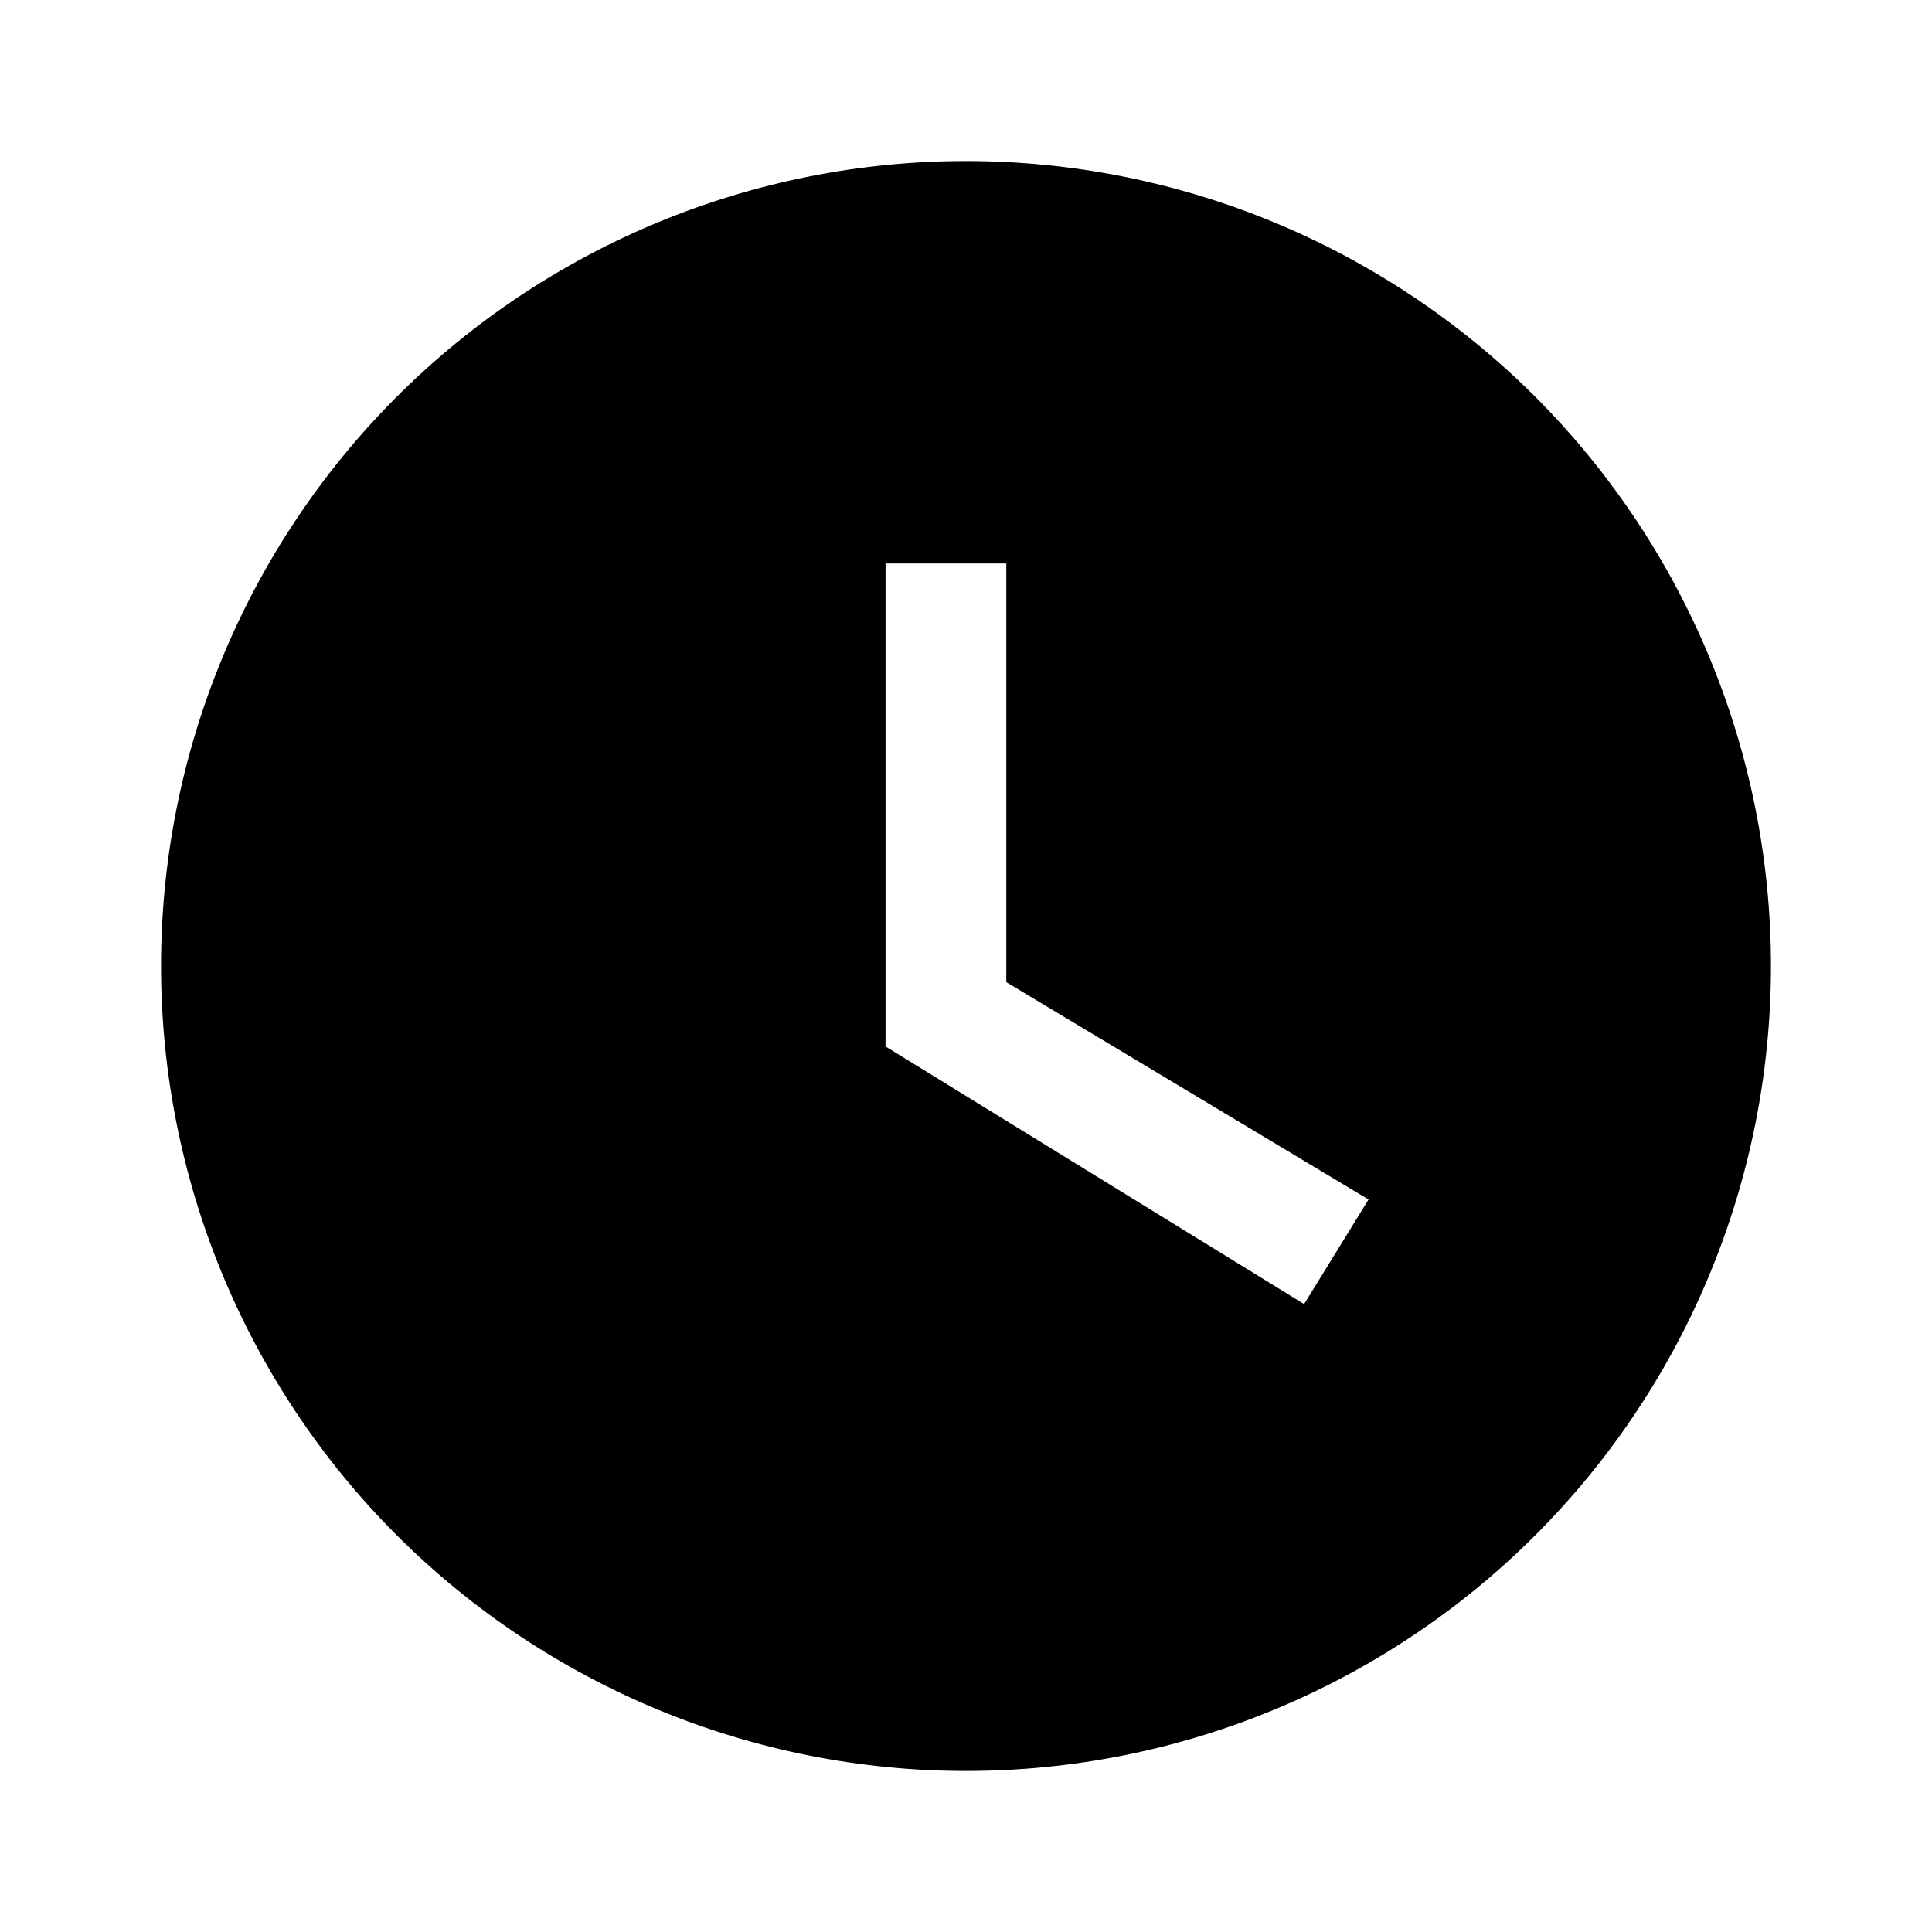
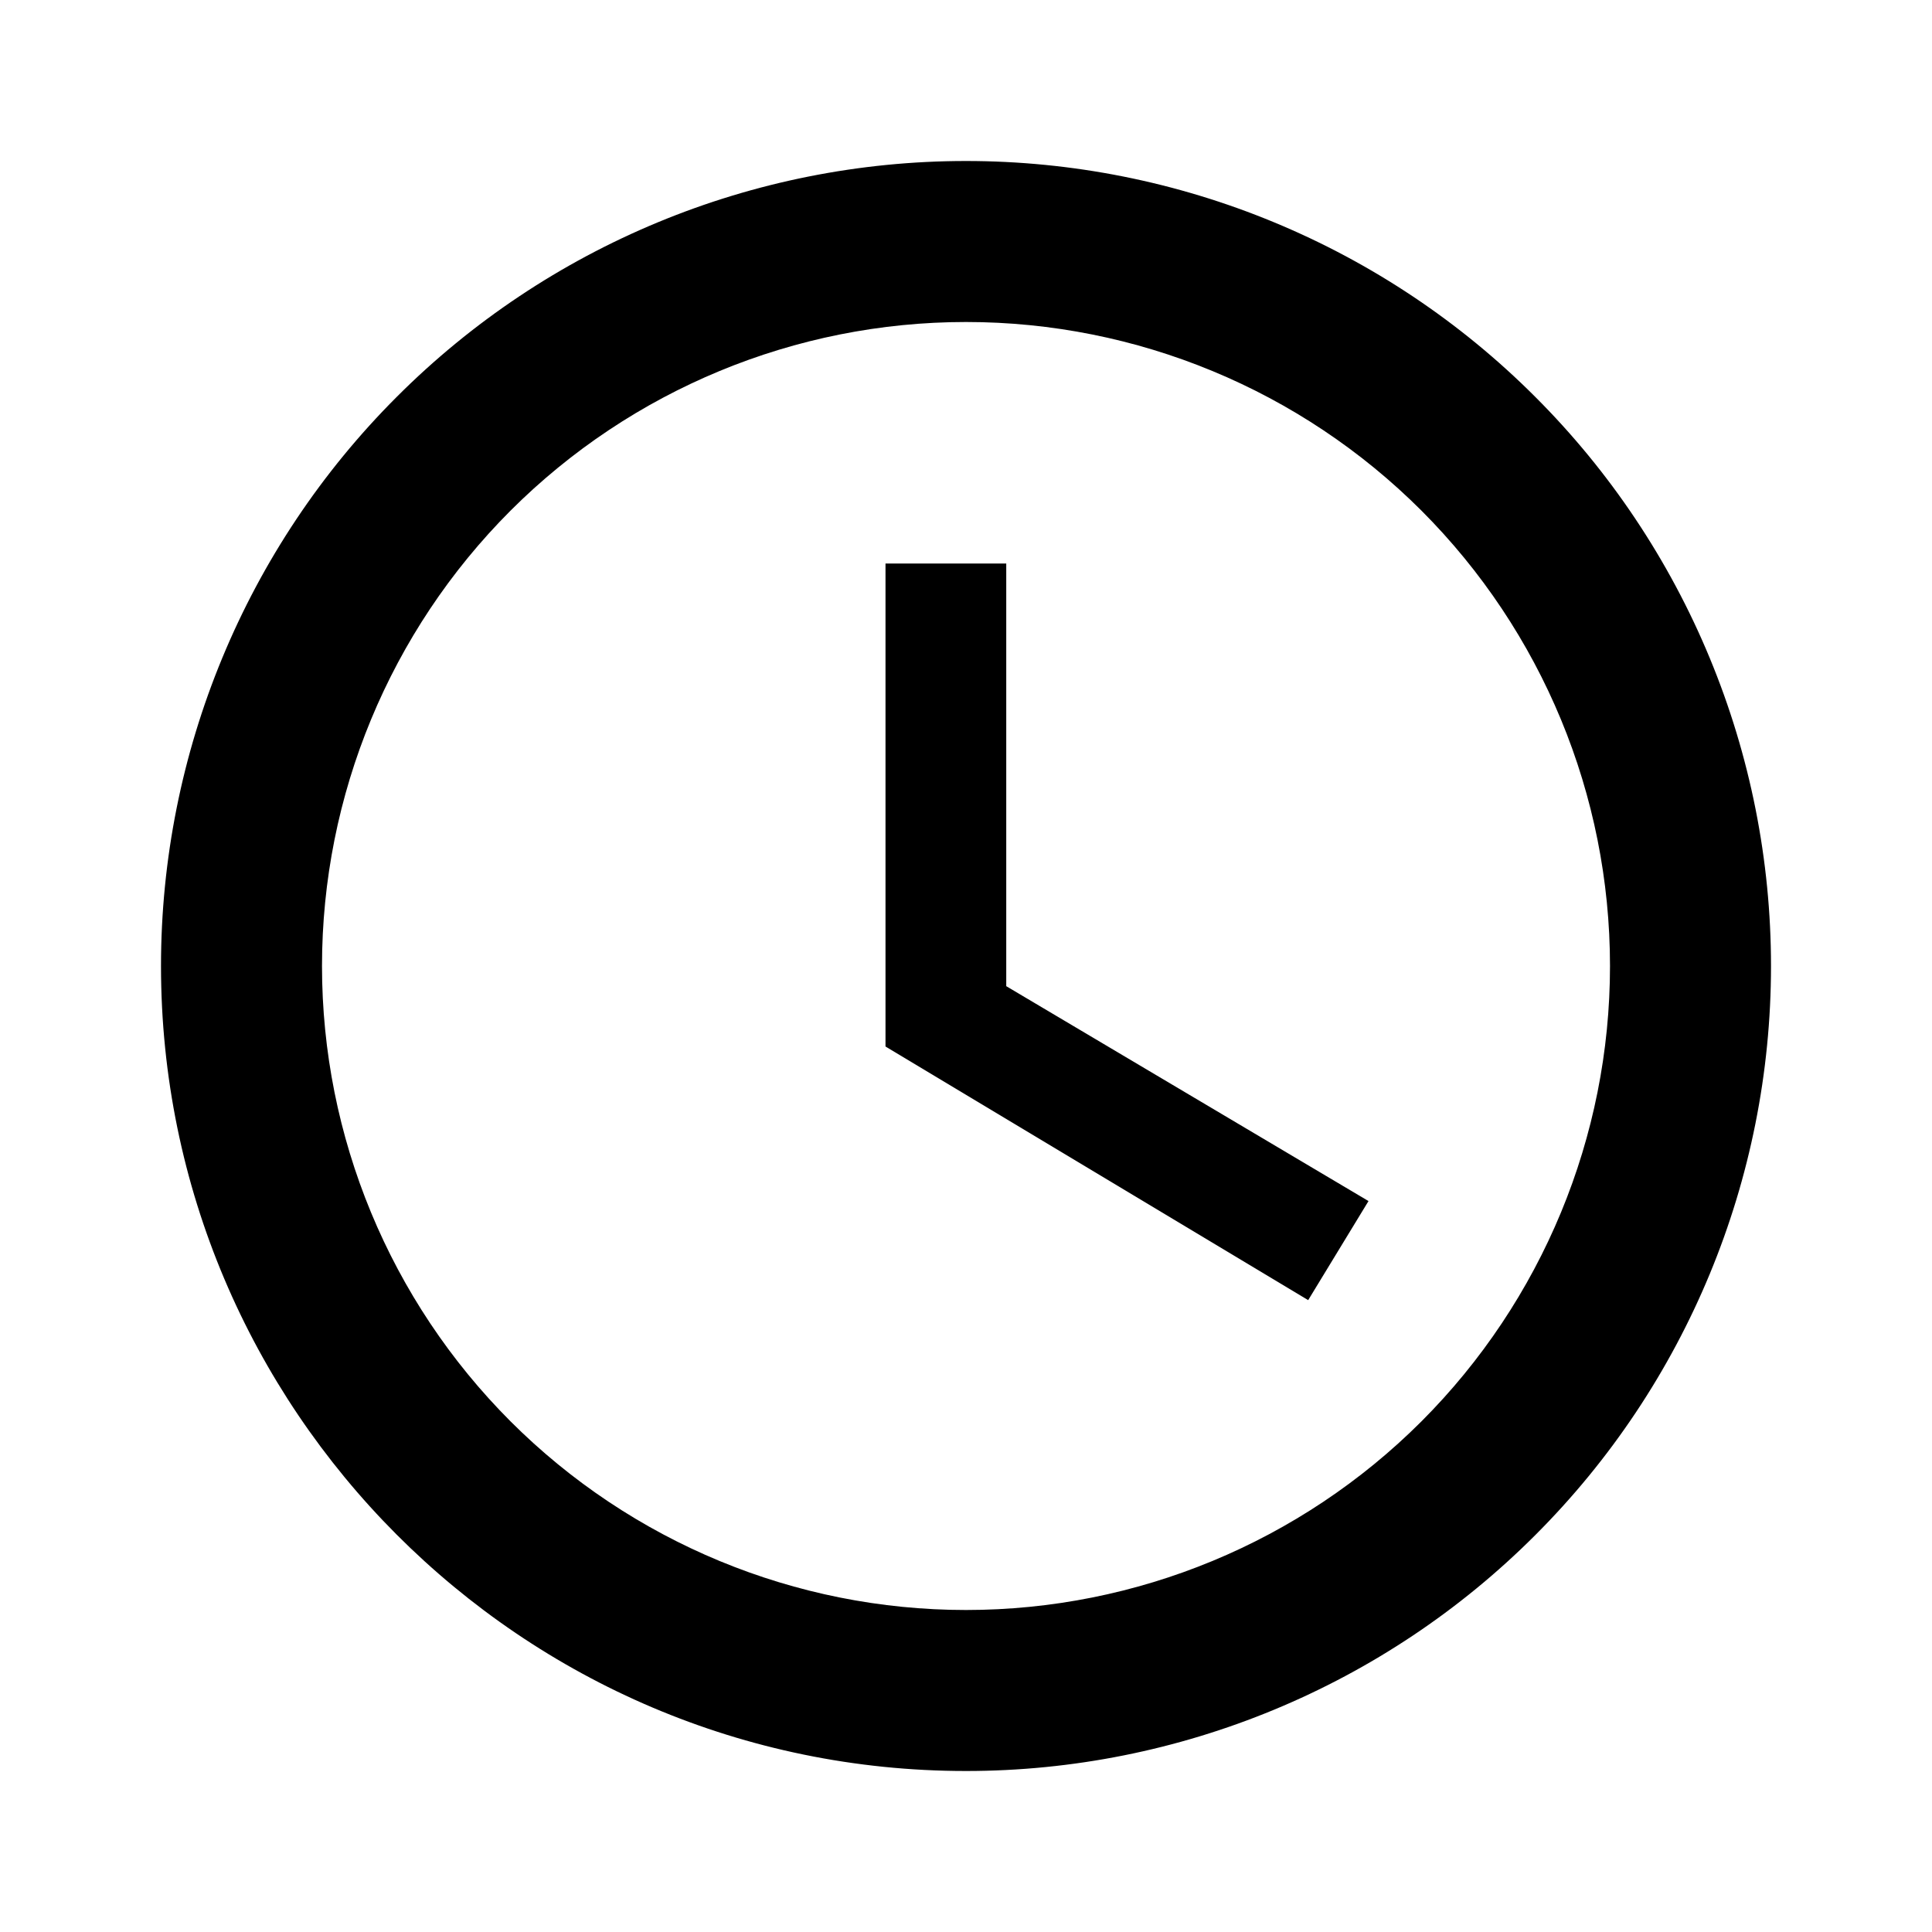
- <svg xmlns="http://www.w3.org/2000/svg" width="14" height="14" viewBox="0 0 14 14" fill="none">
-   <path d="M7 1.167C6.234 1.167 5.475 1.318 4.768 1.611C4.06 1.904 3.417 2.334 2.875 2.875C1.781 3.969 1.167 5.453 1.167 7C1.167 8.547 1.781 10.031 2.875 11.125C3.417 11.666 4.06 12.096 4.768 12.389C5.475 12.682 6.234 12.833 7 12.833C8.547 12.833 10.031 12.219 11.125 11.125C12.219 10.031 12.833 8.547 12.833 7C12.833 6.234 12.682 5.475 12.389 4.768C12.096 4.06 11.666 3.417 11.125 2.875C10.583 2.334 9.94 1.904 9.232 1.611C8.525 1.318 7.766 1.167 7 1.167ZM9.45 9.45L6.417 7.583V4.083H7.292V7.117L9.917 8.692L9.45 9.45Z" fill="black" />
+ <svg xmlns="http://www.w3.org/2000/svg" width="18" height="18" viewBox="0 0 18 18" fill="none">
+   <path d="M9 15C10.591 15 12.117 14.368 13.243 13.243C14.368 12.117 15 10.591 15 9C15 7.409 14.368 5.883 13.243 4.757C12.117 3.632 10.591 3 9 3C7.409 3 5.883 3.632 4.757 4.757C3.632 5.883 3 7.409 3 9C3 10.591 3.632 12.117 4.757 13.243C5.883 14.368 7.409 15 9 15ZM9 1.5C9.985 1.5 10.96 1.694 11.87 2.071C12.78 2.448 13.607 3 14.303 3.697C15 4.393 15.552 5.22 15.929 6.13C16.306 7.04 16.5 8.015 16.5 9C16.5 10.989 15.71 12.897 14.303 14.303C12.897 15.71 10.989 16.5 9 16.5C4.853 16.5 1.5 13.125 1.5 9C1.5 7.011 2.29 5.103 3.697 3.697C5.103 2.29 7.011 1.5 9 1.5ZM9.375 5.25V9.188L12.75 11.19L12.188 12.113L8.25 9.75V5.25H9.375Z" fill="black" />
</svg>
